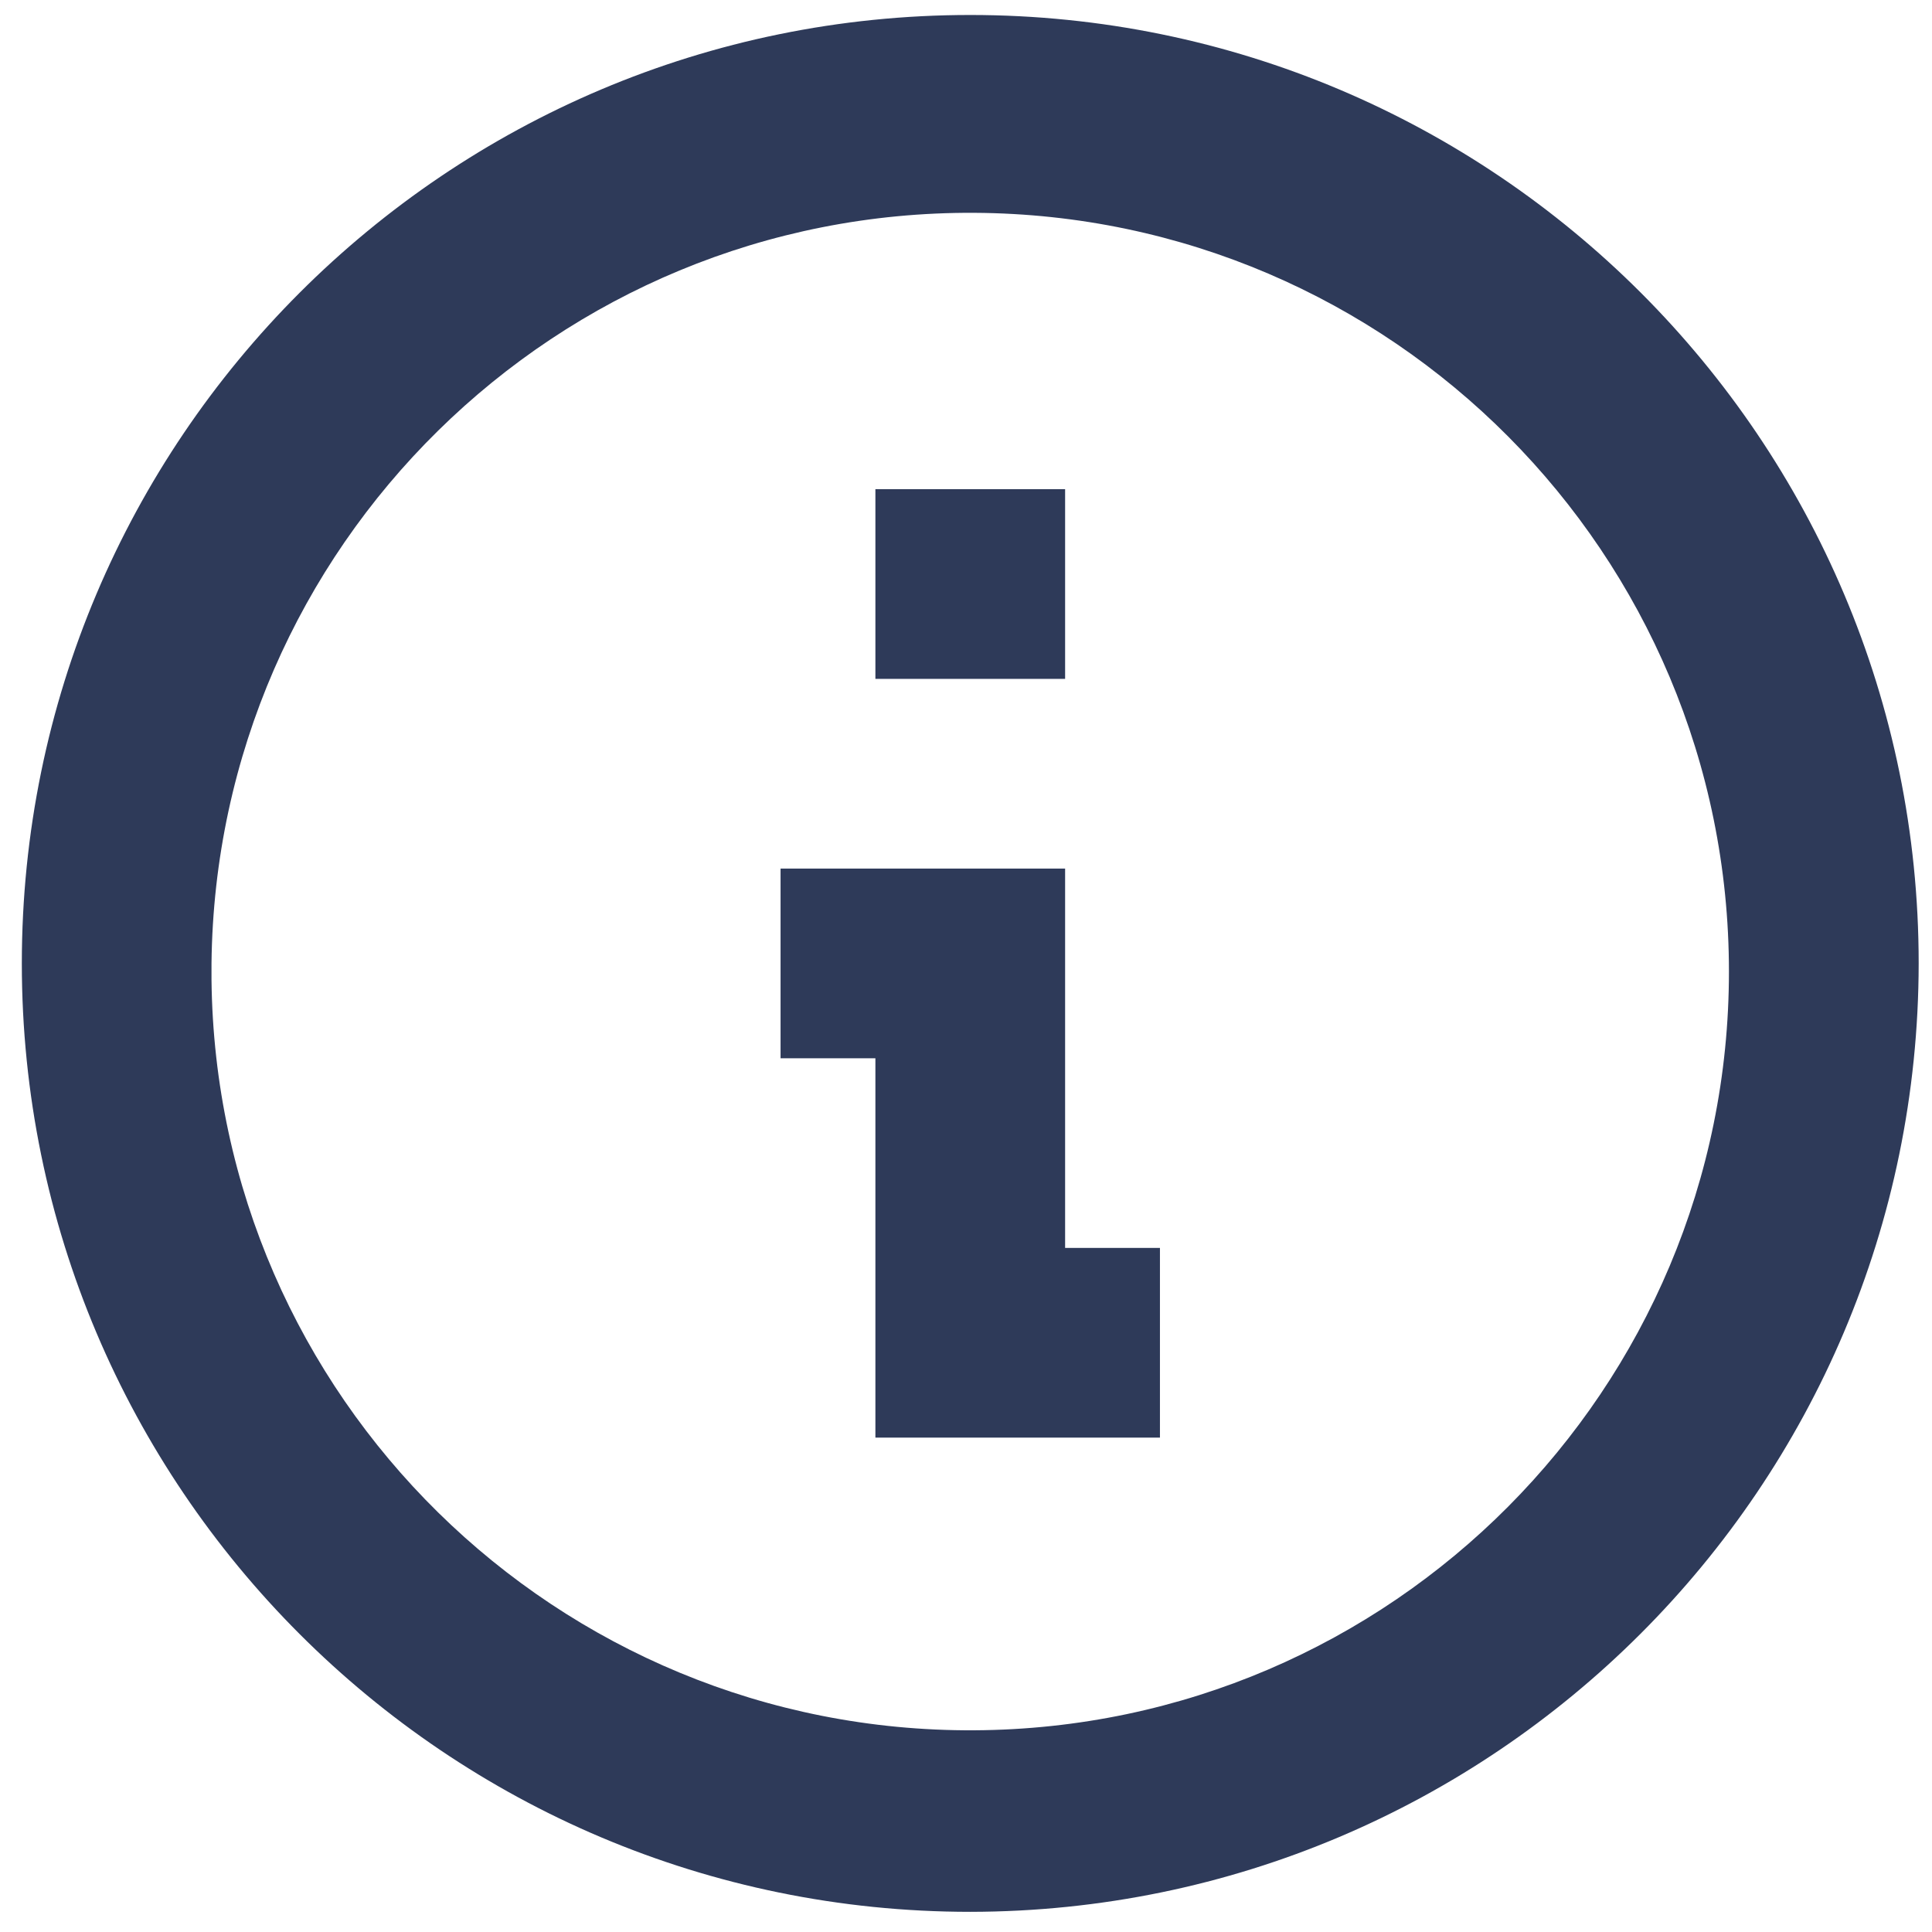
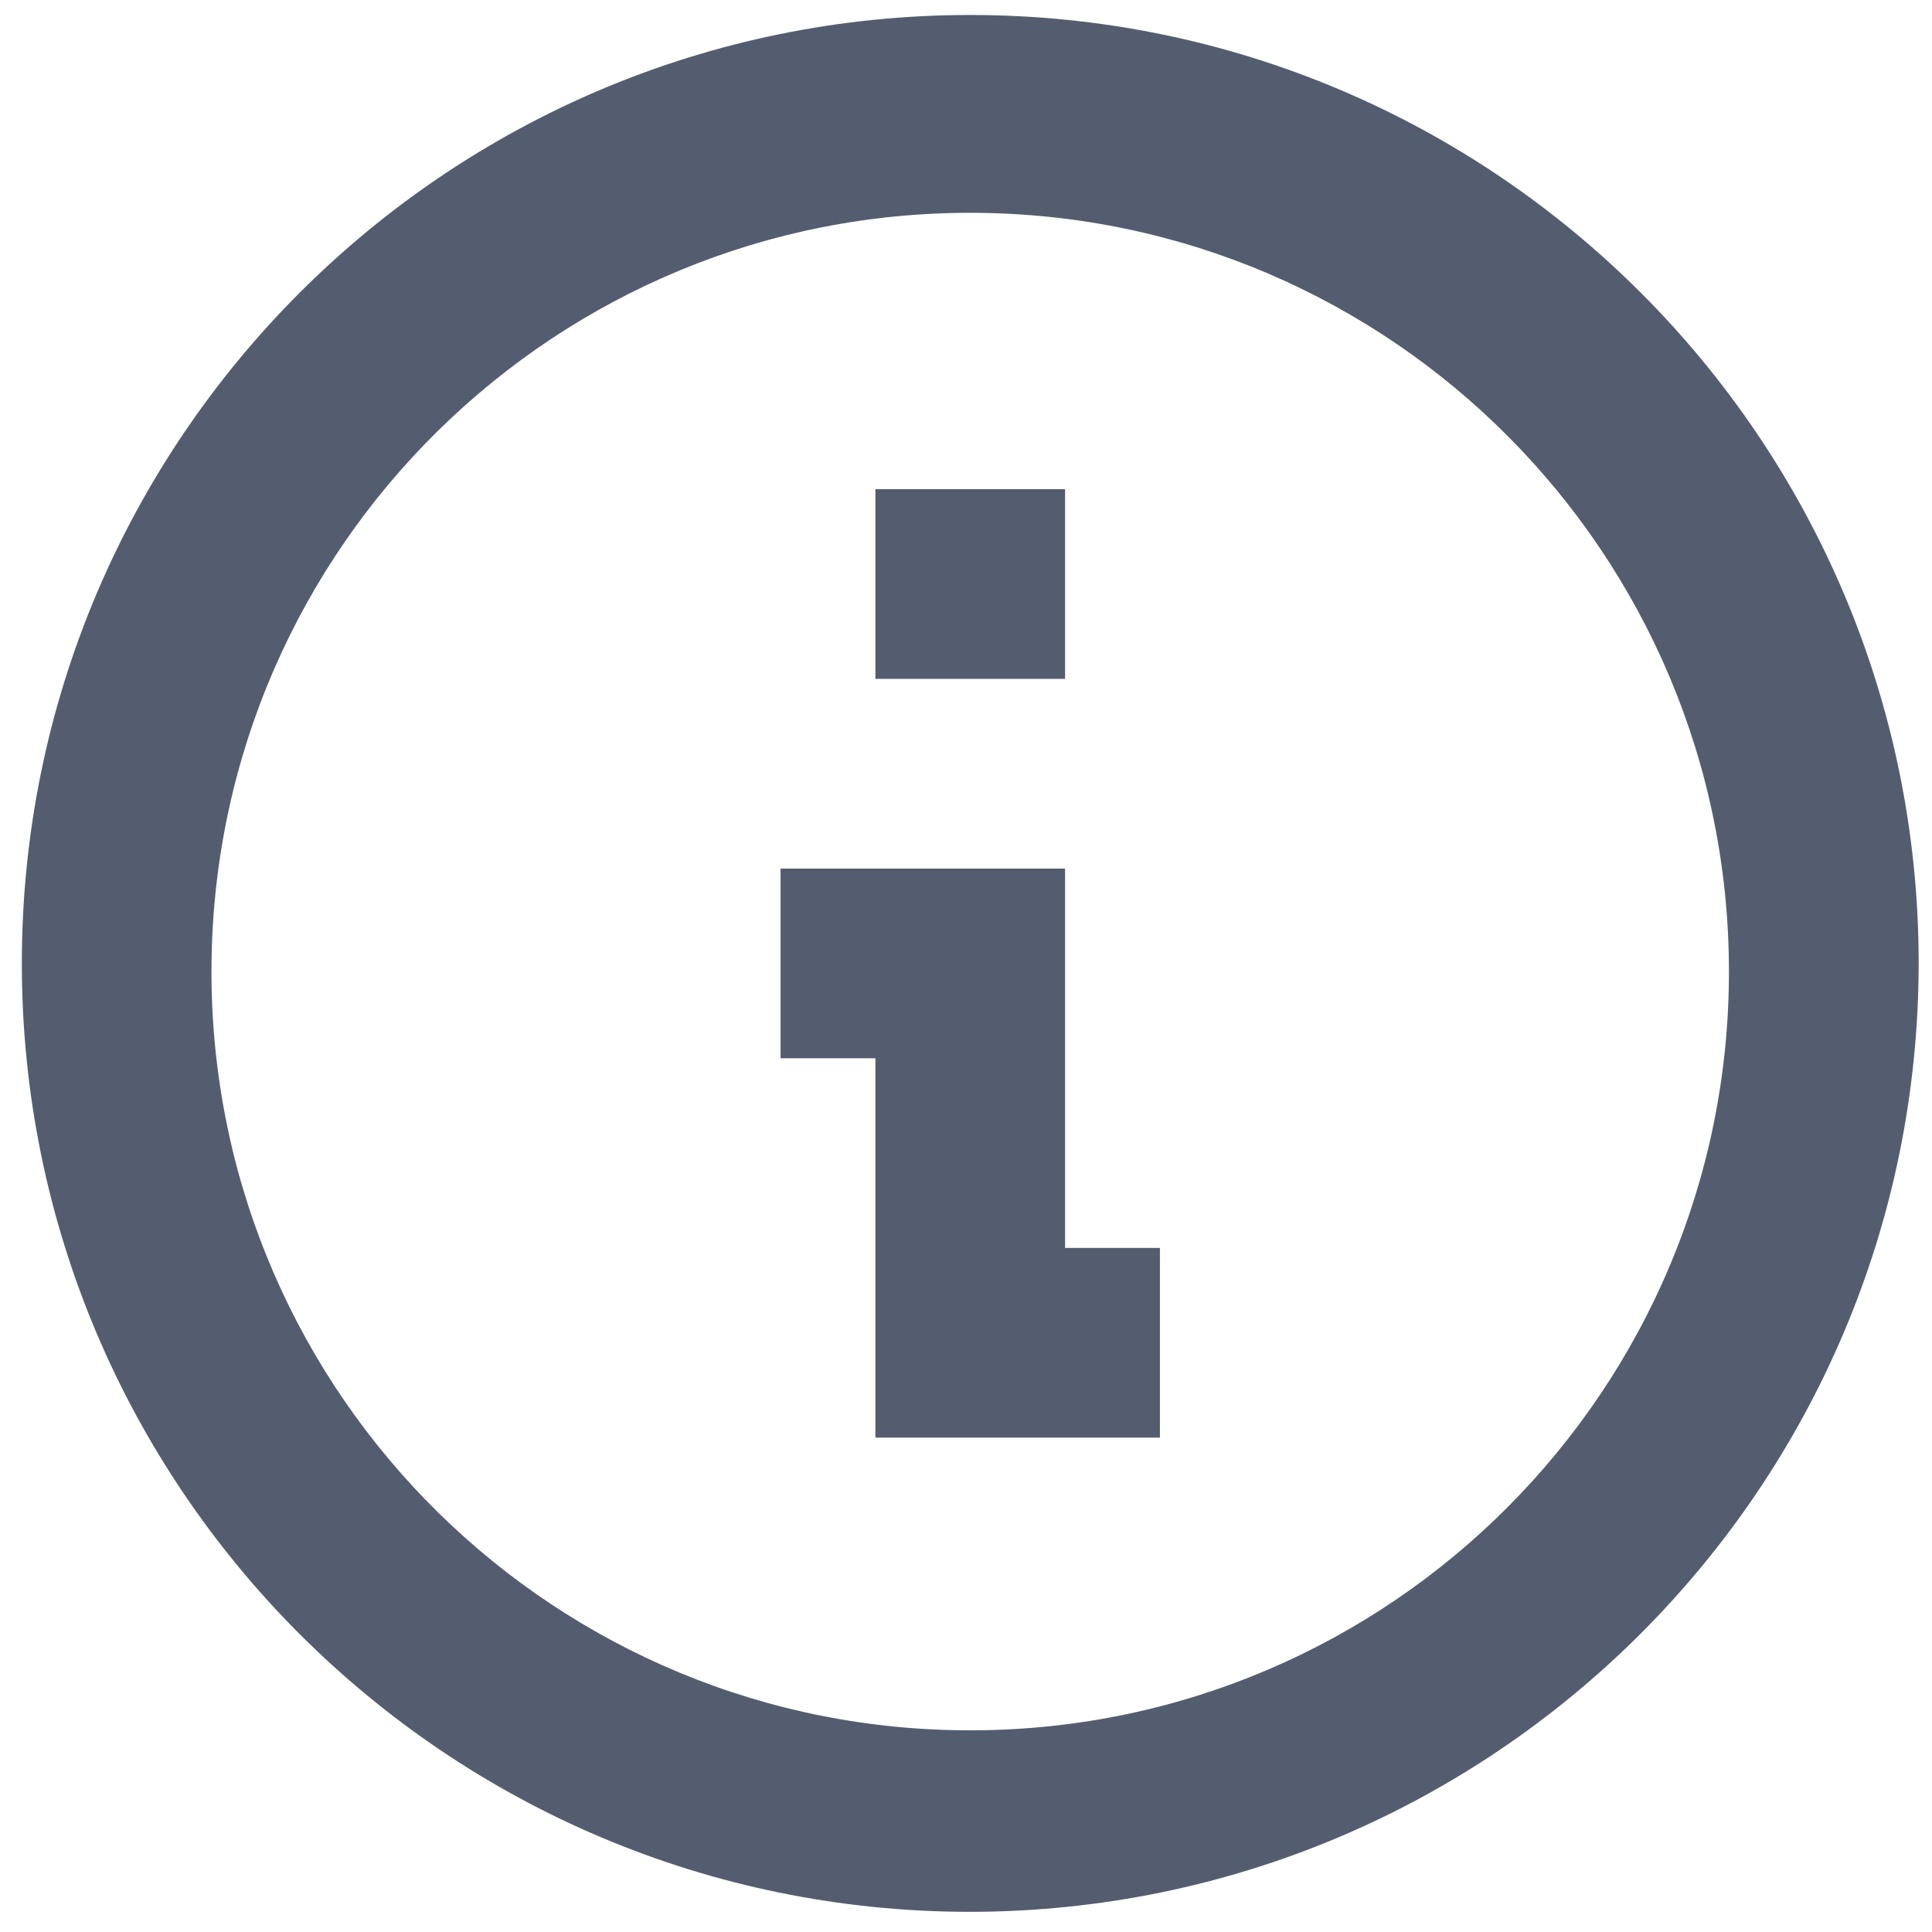
<svg xmlns="http://www.w3.org/2000/svg" width="57" height="57" viewBox="0 0 57 57" fill="none">
-   <path d="M28.625 56.405C13.172 56.405 0.644 43.877 0.644 28.423C0.644 12.97 13.172 0.442 28.625 0.442C44.079 0.442 56.607 12.97 56.607 28.423C56.59 43.87 44.072 56.388 28.625 56.405ZM6.24 28.905C6.373 41.22 16.429 51.115 28.744 51.049C41.06 50.983 51.009 40.98 51.009 28.664C51.009 16.348 41.06 6.345 28.744 6.279C16.429 6.213 6.373 16.108 6.24 28.423V28.905ZM34.222 42.414H25.827V31.222H23.029V25.625H31.424V36.818H34.222V42.414ZM31.424 20.029H25.827V14.433H31.424V20.029Z" fill="#2E3A59" />
+   <path d="M28.625 56.405C13.171 56.405 0.644 43.877 0.644 28.424C0.644 12.97 13.171 0.442 28.625 0.442C44.079 0.442 56.607 12.97 56.607 28.424C56.59 43.87 44.072 56.388 28.625 56.405ZM6.24 28.905C6.372 41.22 16.428 51.115 28.744 51.05C41.06 50.983 51.009 40.98 51.009 28.664C51.009 16.348 41.06 6.345 28.744 6.279C16.428 6.213 6.372 16.108 6.24 28.424V28.905ZM34.221 42.414H25.827V31.222H23.029V25.625H31.423V36.818H34.221V42.414ZM31.423 20.029H25.827V14.433H31.423V20.029Z" fill="#545D70" />
</svg>
